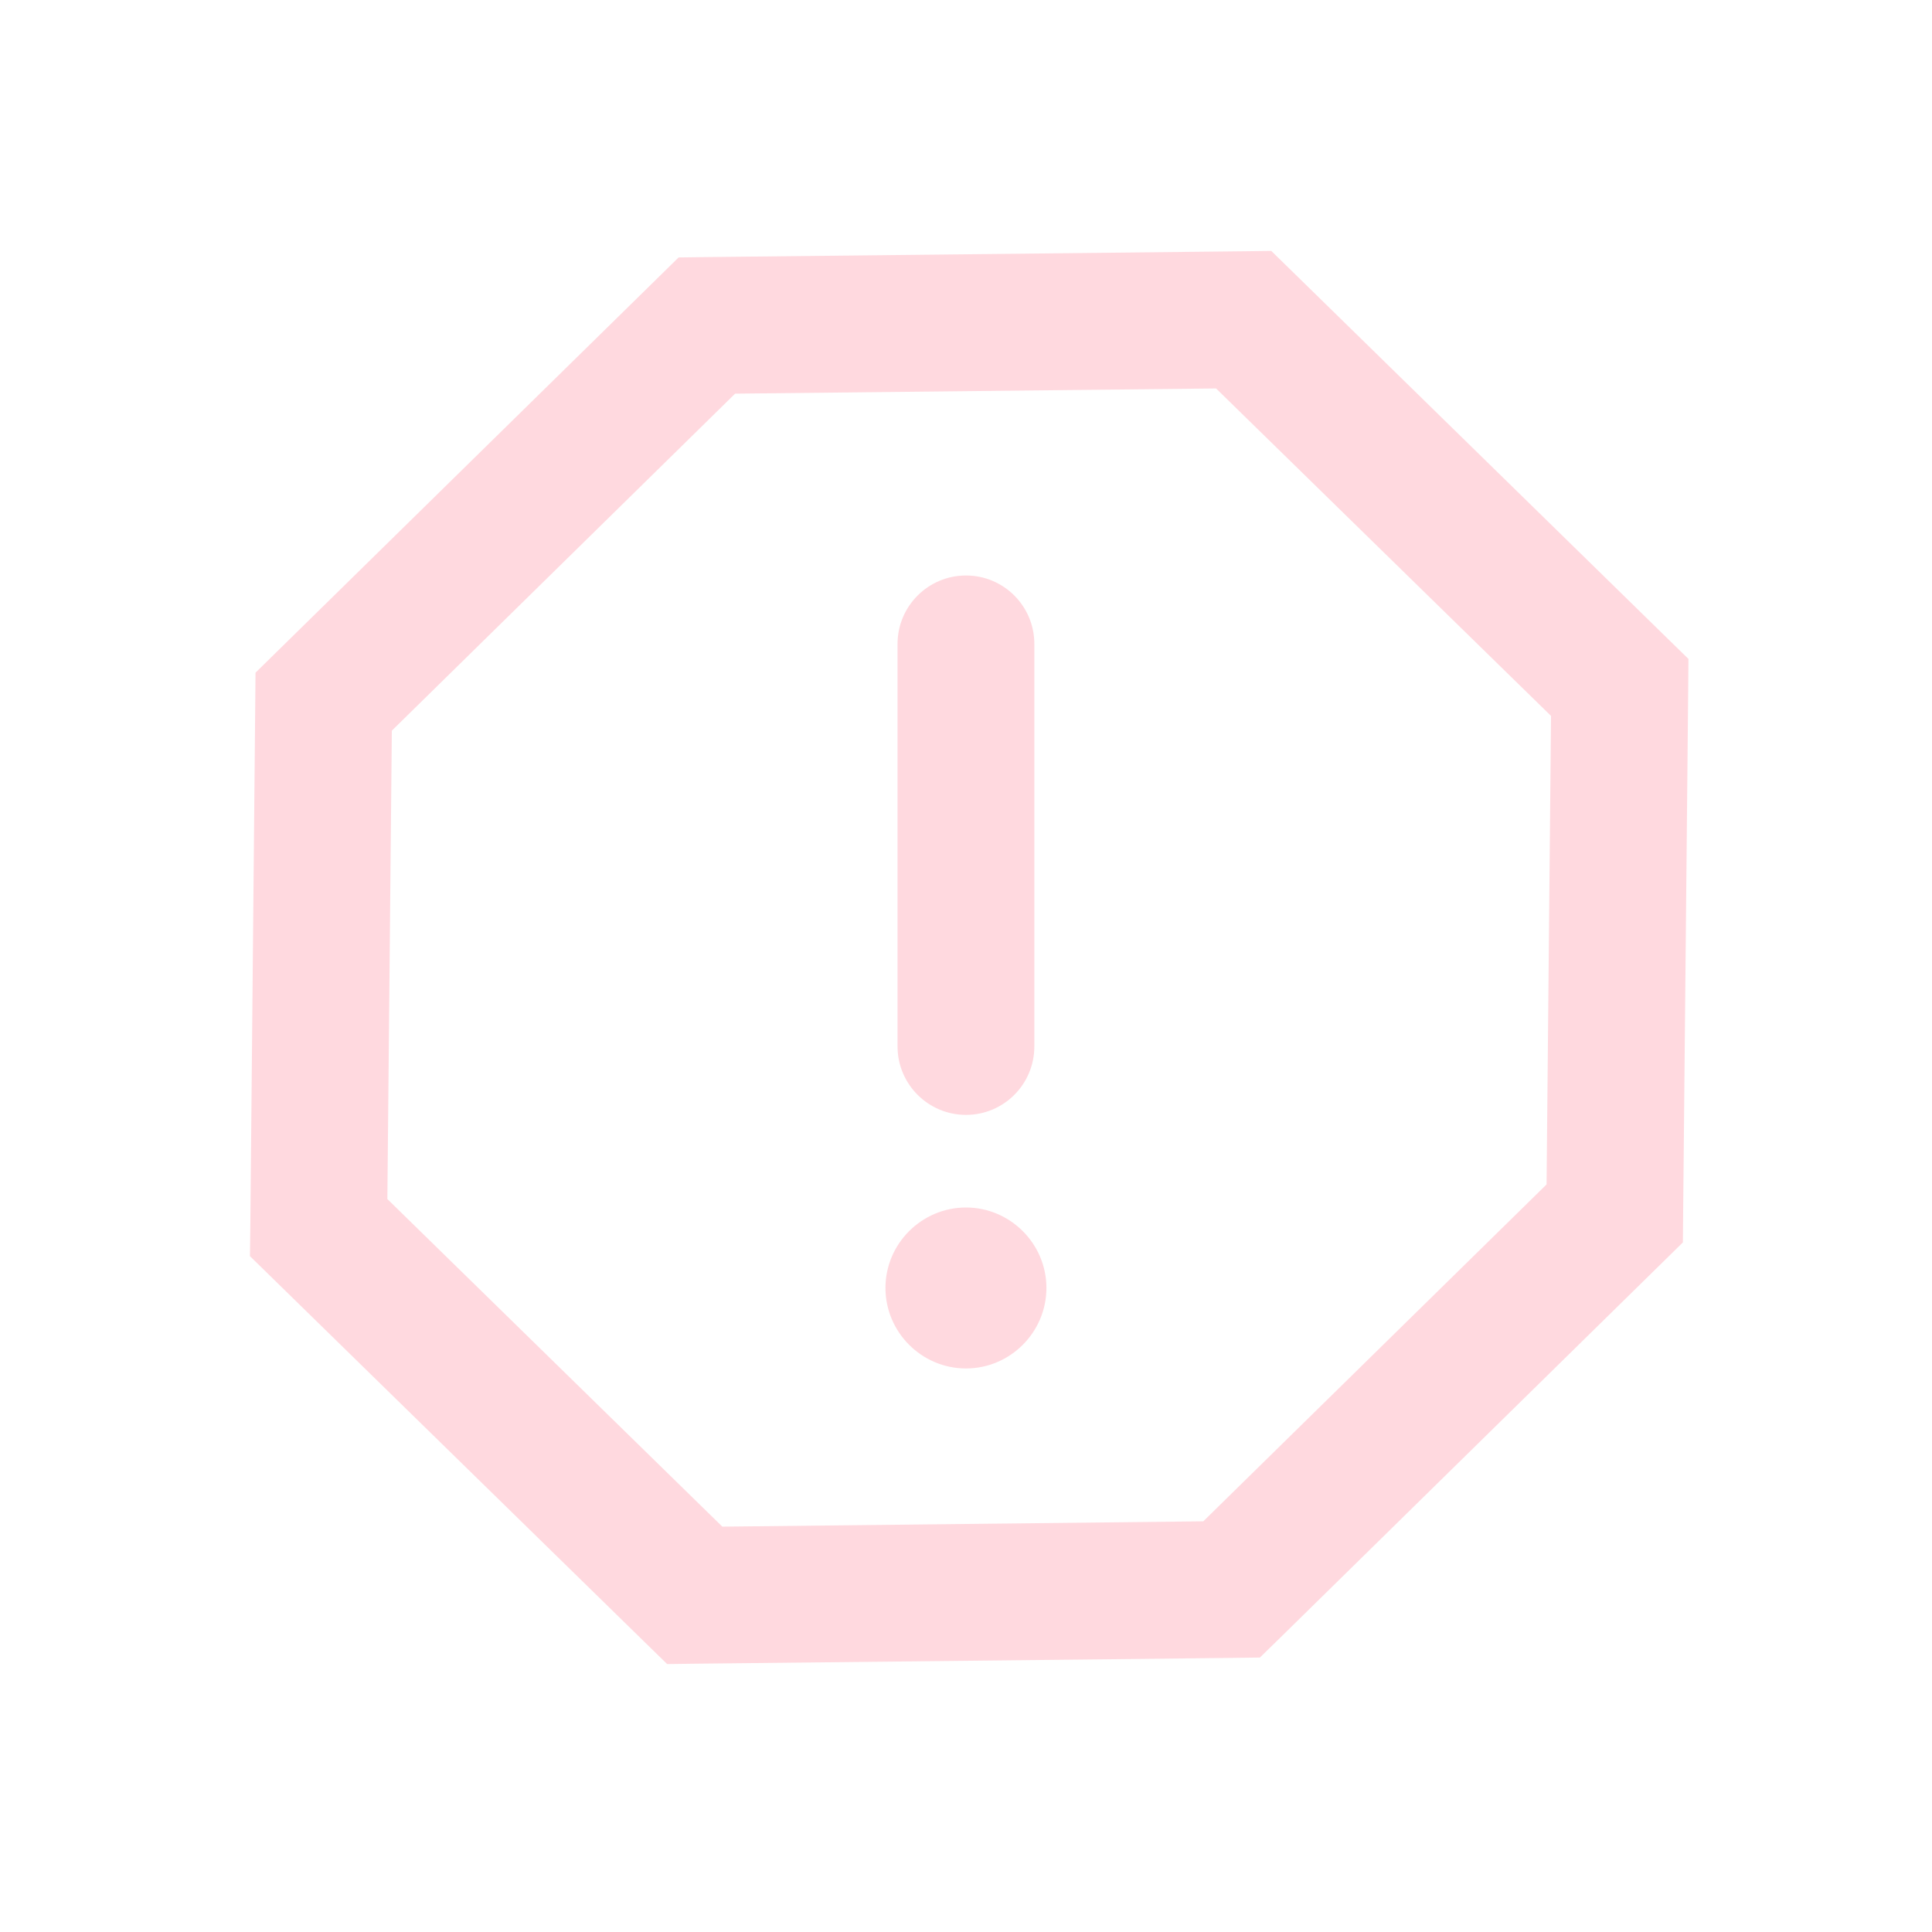
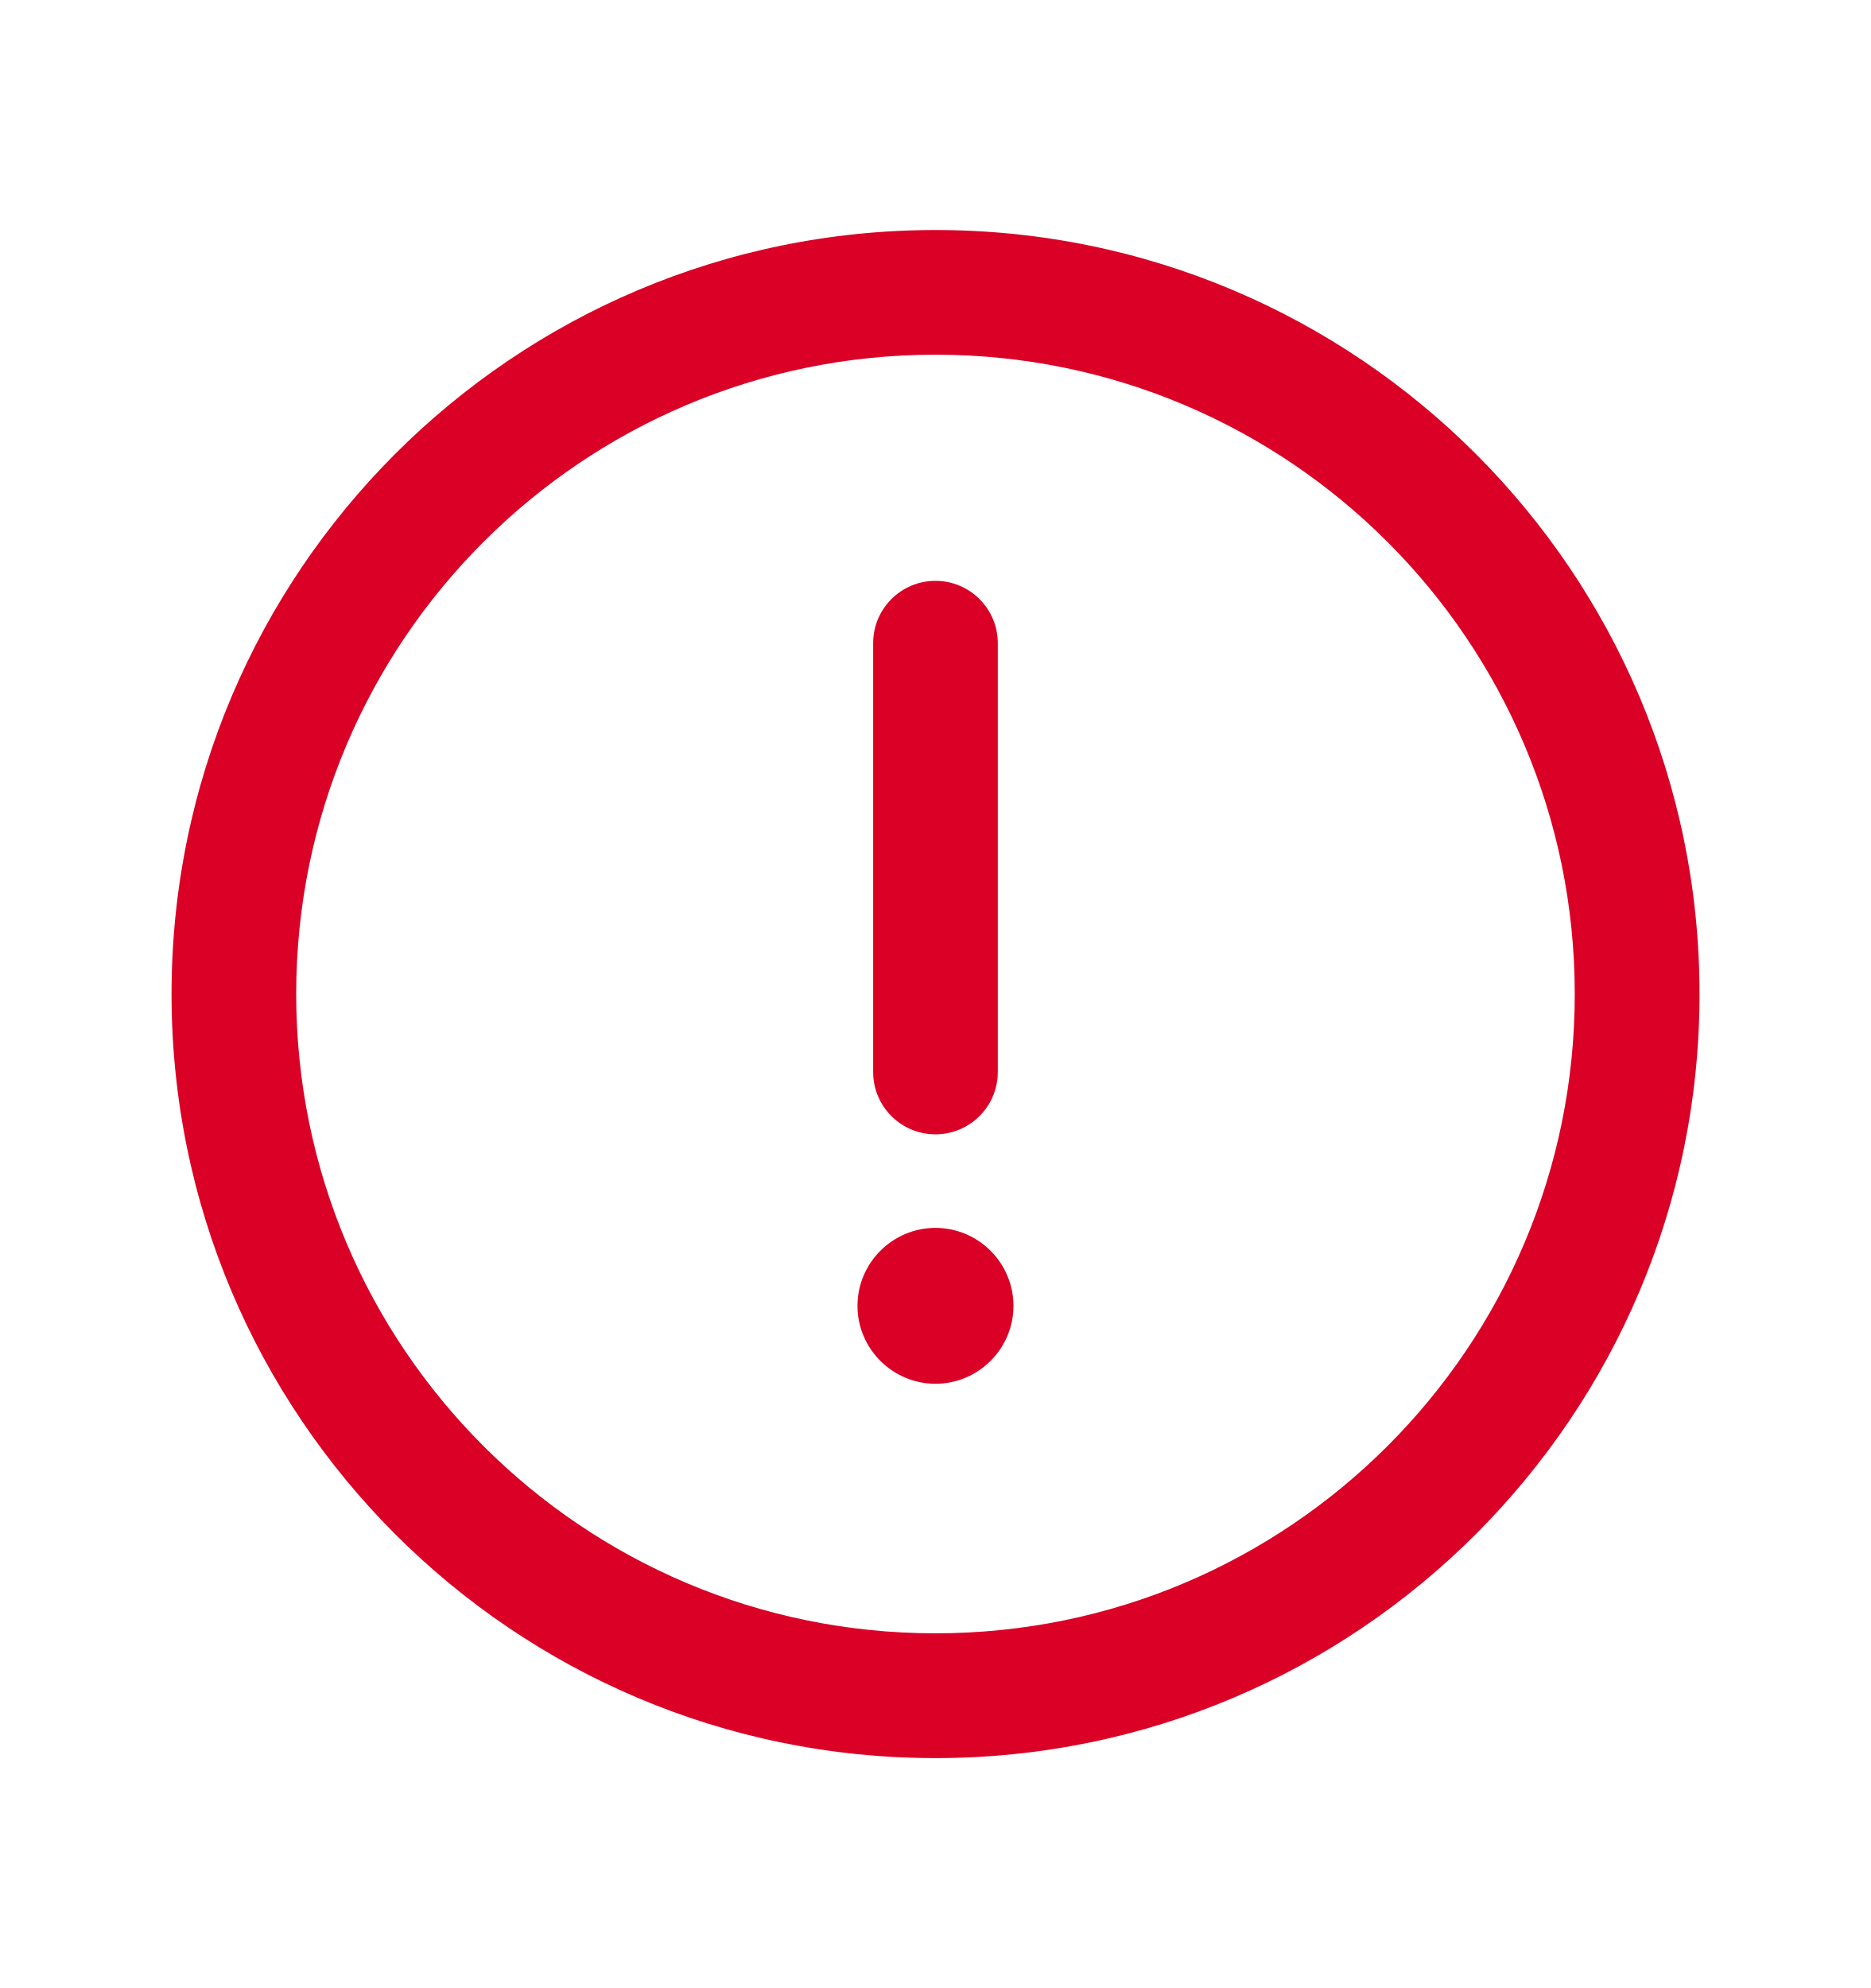
- <svg xmlns="http://www.w3.org/2000/svg" width="16" height="16" viewBox="0 0 16 16" fill="none">
-   <path fill-rule="evenodd" clip-rule="evenodd" d="M5.62 2.132L5.848 2.129L10.294 2.081L10.528 2.078L10.696 2.242L13.81 5.288L13.983 5.457L13.981 5.698L13.939 10.054L13.937 10.289L13.77 10.453L10.597 13.568L10.434 13.727L10.206 13.73L5.76 13.778L5.525 13.781L5.357 13.617L2.243 10.572L2.07 10.403L2.073 10.161L2.114 5.805L2.116 5.571L2.284 5.406L5.457 2.292L5.62 2.132ZM3.245 6.051L3.208 9.93L5.982 12.643L9.965 12.599L12.808 9.809L12.845 5.929L10.071 3.217L6.088 3.26L3.245 6.051ZM8 4.766C8.313 4.766 8.566 5.02 8.566 5.333V8.666C8.566 8.979 8.313 9.233 8 9.233C7.687 9.233 7.433 8.979 7.433 8.666L7.433 5.333C7.433 5.02 7.687 4.766 8 4.766ZM7.333 10.666C7.333 11.033 7.633 11.333 8 11.333C8.366 11.333 8.666 11.033 8.666 10.666C8.666 10.3 8.366 10 8 10C7.633 10 7.333 10.3 7.333 10.666Z" fill="#FFD9DF" />
+ <svg xmlns="http://www.w3.org/2000/svg" width="16" height="17" viewBox="0 0 16 17" fill="none">
+   <path d="M8 4.967C8.294 4.967 8.533 5.206 8.533 5.5V9.167C8.533 9.461 8.294 9.7 8 9.7C7.705 9.7 7.467 9.461 7.467 9.167V5.5C7.467 5.206 7.705 4.967 8 4.967Z" fill="#DB0025" />
+   <path d="M7.333 11.167C7.333 11.533 7.633 11.833 8 11.833C8.367 11.833 8.667 11.533 8.667 11.167C8.667 10.8 8.367 10.5 8 10.5C7.633 10.5 7.333 10.8 7.333 11.167Z" fill="#DB0025" />
+   <path fill-rule="evenodd" clip-rule="evenodd" d="M1.467 8.5C1.467 4.892 4.392 1.967 8 1.967C11.608 1.967 14.534 4.892 14.534 8.5C14.534 12.108 11.608 15.034 8 15.034C4.392 15.034 1.467 12.108 1.467 8.5ZM8 3.033C4.981 3.033 2.533 5.481 2.533 8.5C2.533 11.519 4.981 13.967 8 13.967C11.019 13.967 13.467 11.519 13.467 8.5C13.467 5.481 11.019 3.033 8 3.033Z" fill="#DB0025" />
</svg>
